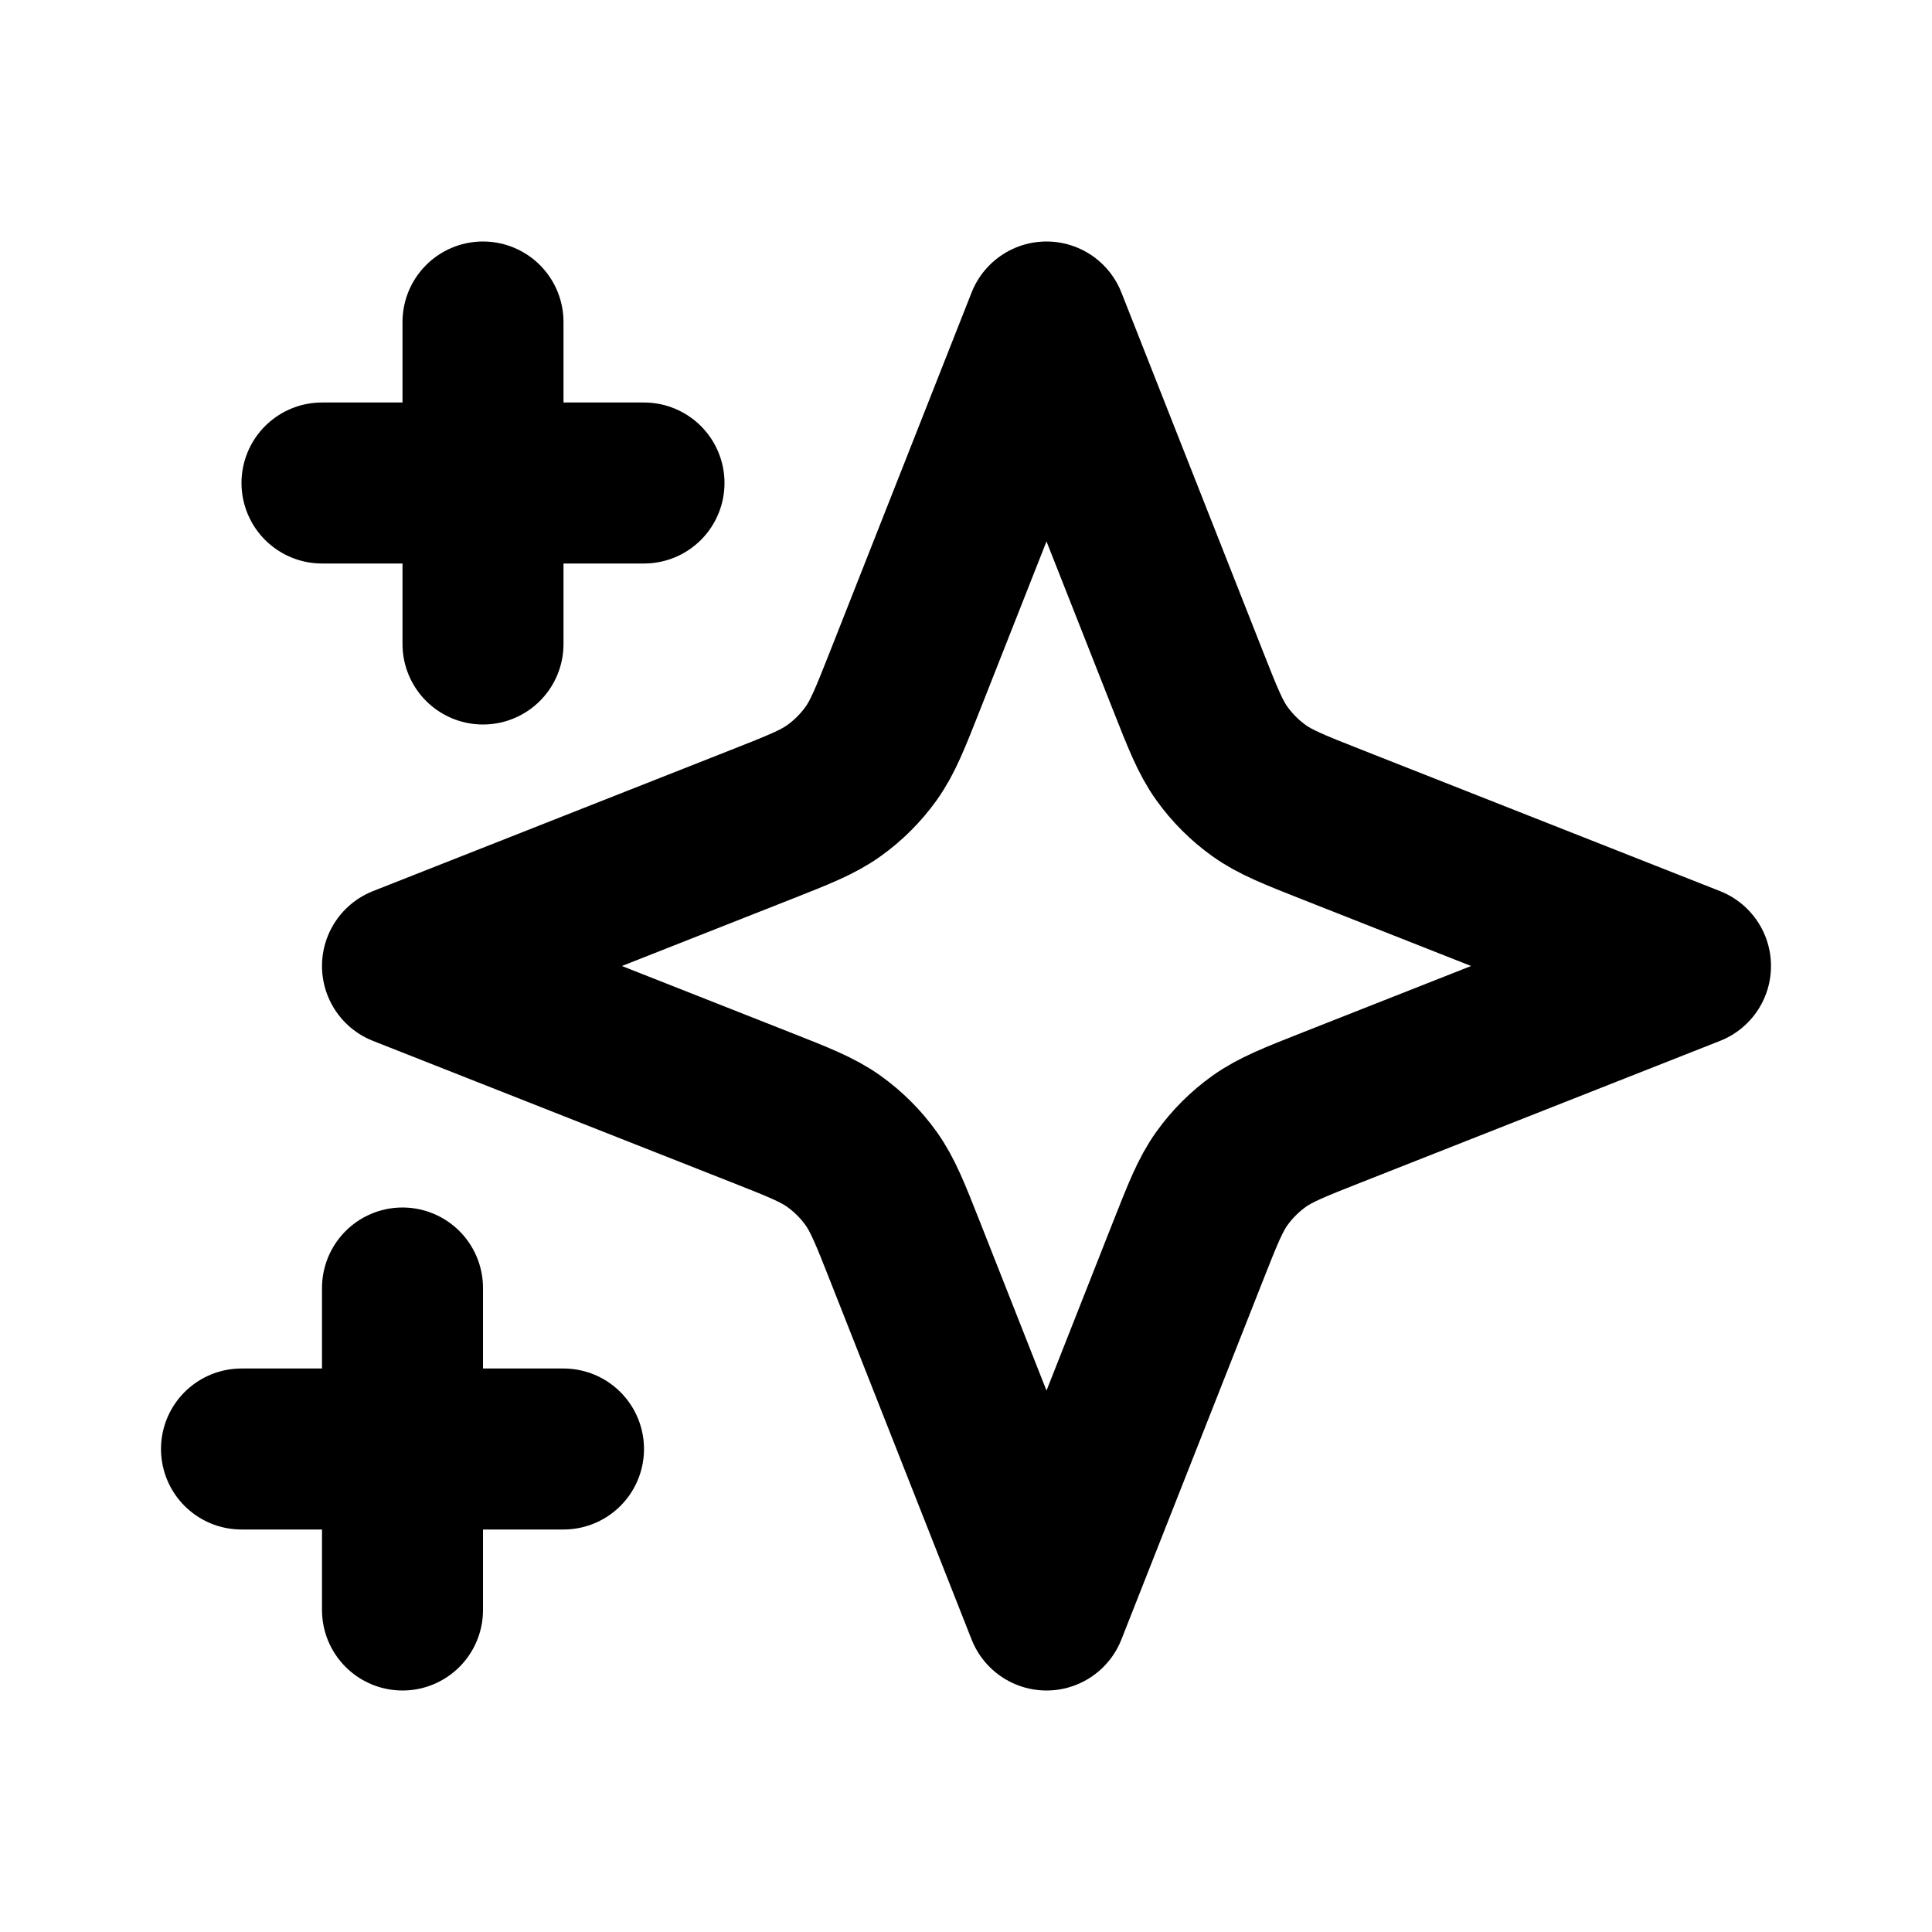
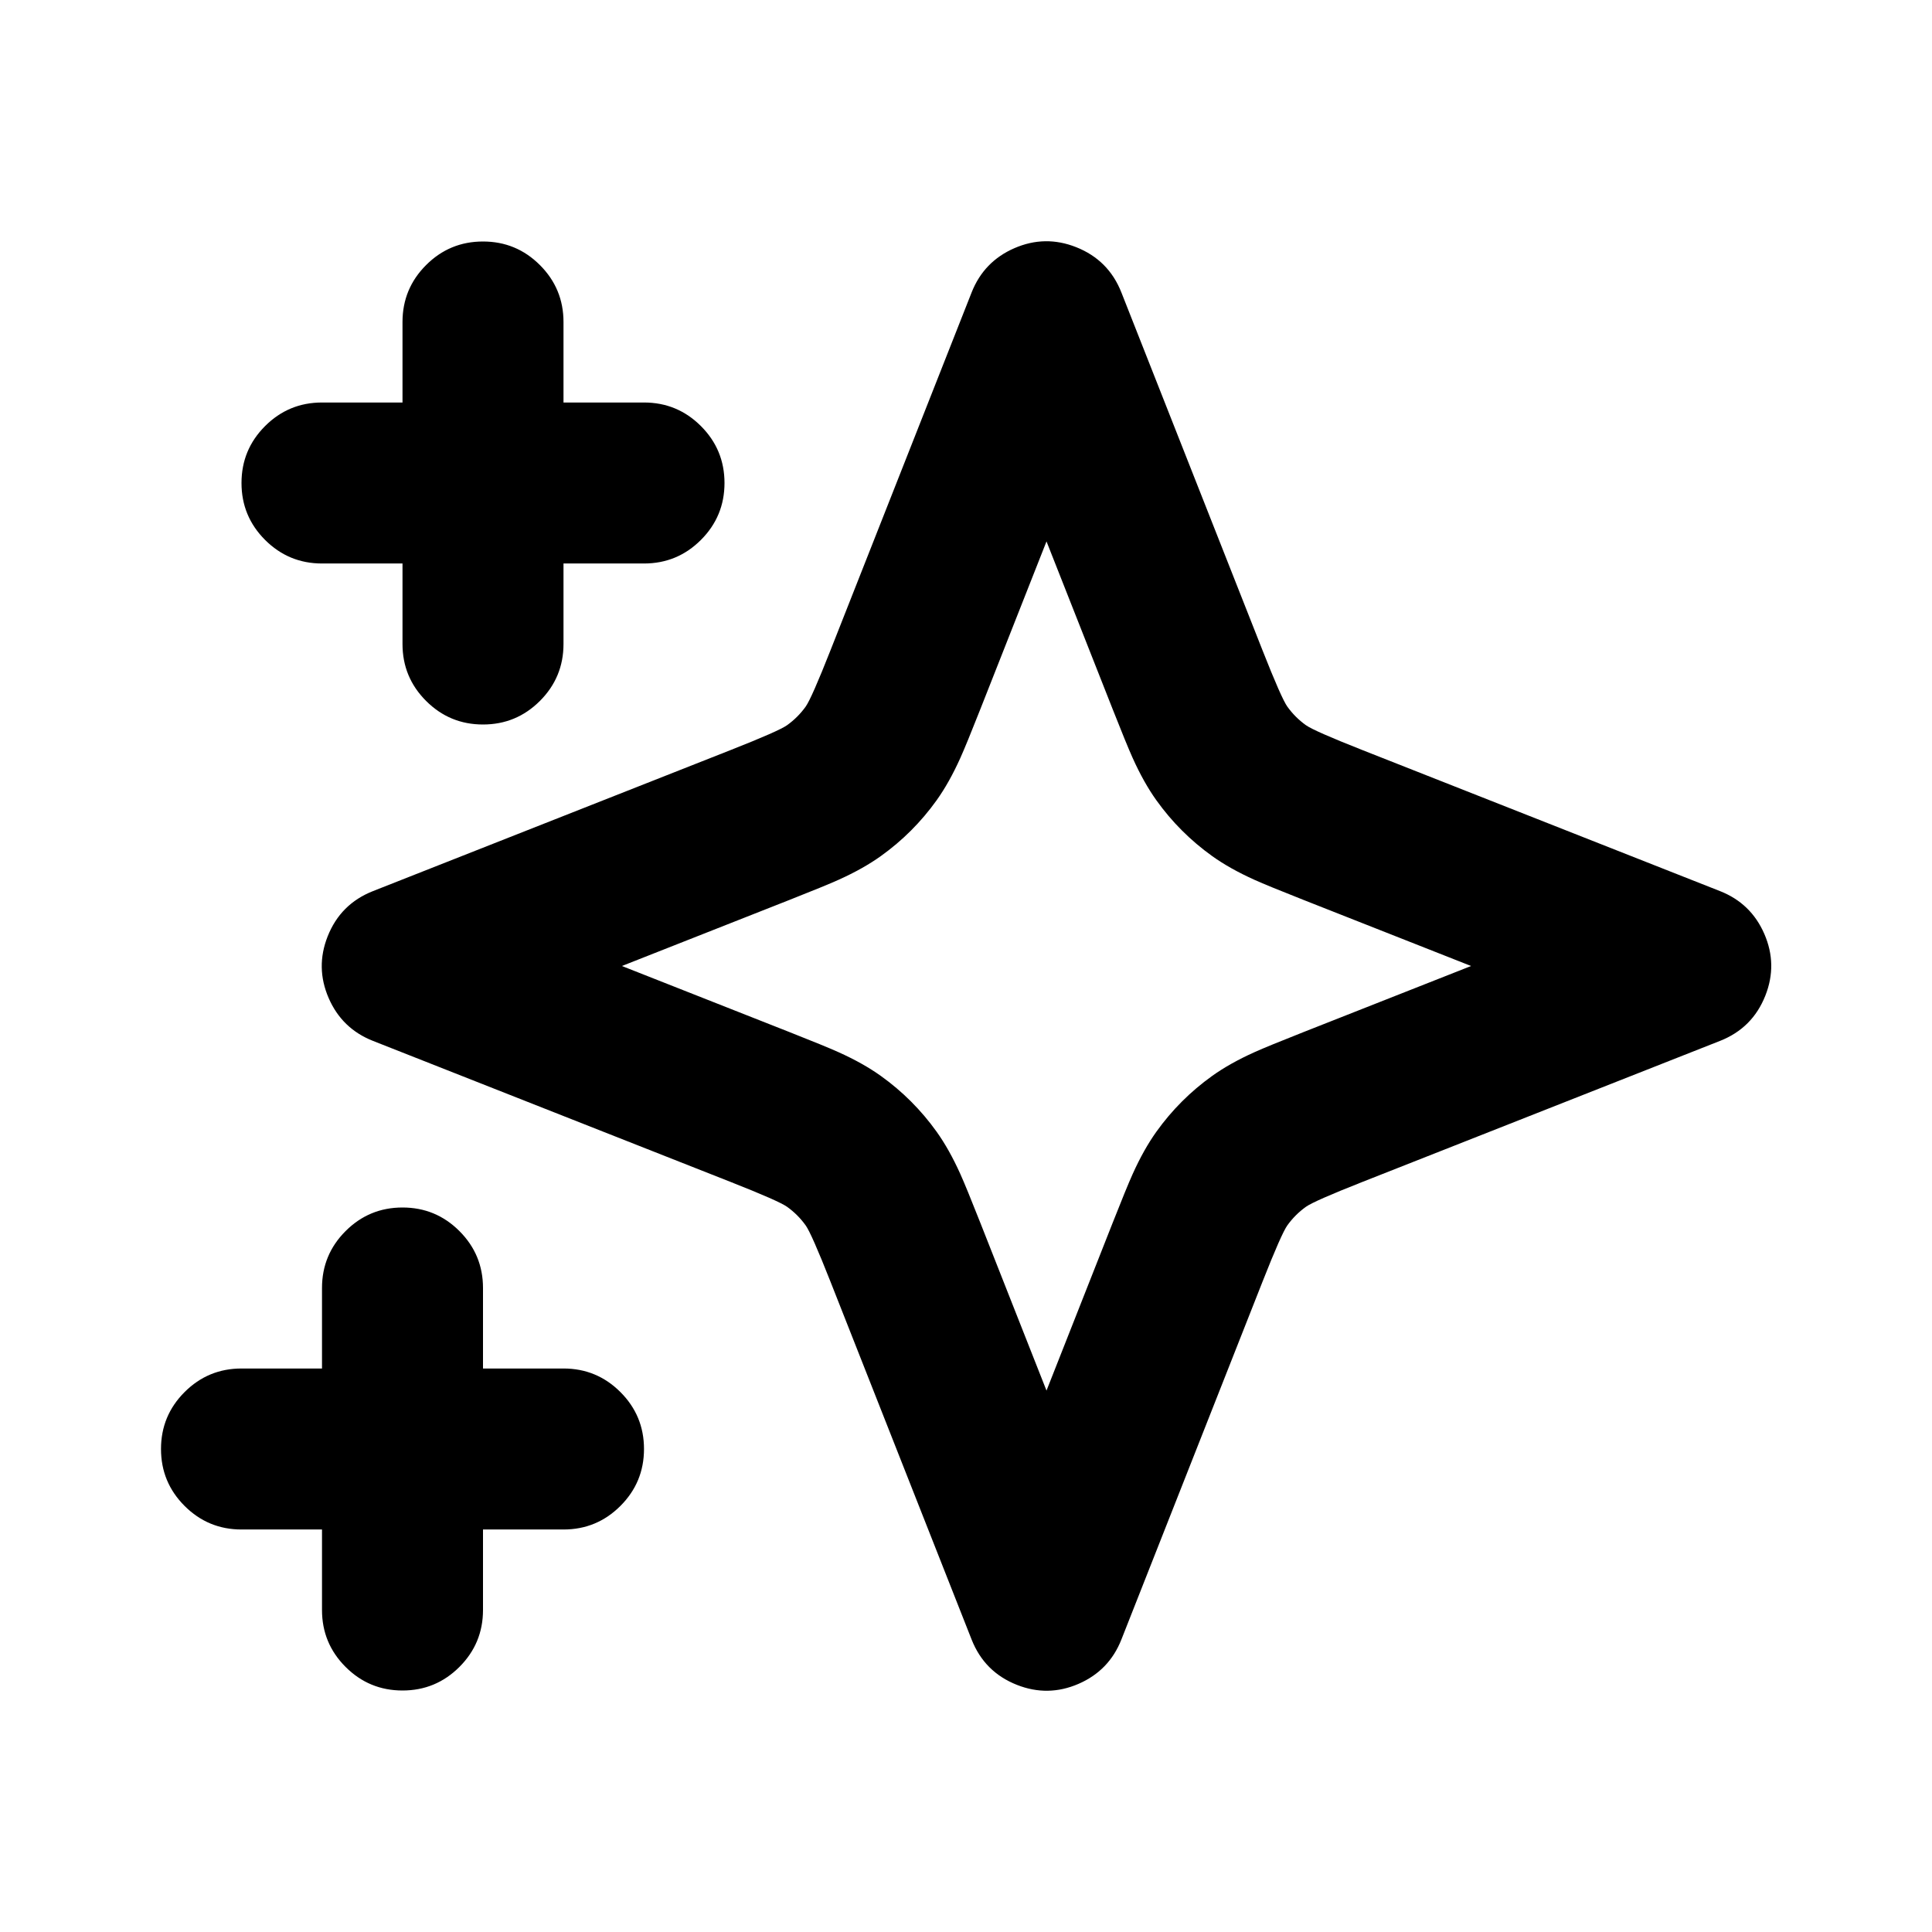
- <svg xmlns="http://www.w3.org/2000/svg" width="800" height="800" viewBox="0 0 800 800" fill="none">
-   <path d="M166.667 533.333V666.667M200 133.333V266.667M233.333 600H100M266.667 200H133.333M433.333 133.333L491.76 281.479C498.023 297.361 501.157 305.302 505.953 311.998C510.203 317.933 515.4 323.13 521.337 327.381C528.03 332.177 535.973 335.31 551.853 341.573L700 400L551.853 458.427C535.973 464.69 528.03 467.823 521.337 472.62C515.4 476.87 510.203 482.067 505.953 488.003C501.157 494.697 498.023 502.64 491.76 518.52L433.333 666.667L374.907 518.52C368.643 502.64 365.51 494.697 360.713 488.003C356.463 482.067 351.267 476.87 345.33 472.62C338.637 467.823 330.694 464.69 314.812 458.427L166.667 400L314.812 341.573C330.694 335.31 338.637 332.177 345.33 327.381C351.267 323.13 356.463 317.933 360.713 311.998C365.51 305.302 368.643 297.361 374.907 281.479L433.333 133.333Z" stroke="black" stroke-width="66.667" stroke-linecap="round" stroke-linejoin="round" />
+ <svg xmlns="http://www.w3.org/2000/svg" width="800" height="800" viewBox="0 0 800 800">
+   <path d="m464.342 121.103 58.427 148.146q7.881 19.984 10.283 23.339 3.21 4.483 7.691 7.691 3.353 2.402 23.34 10.285l148.146 58.427q12.845 5.066 18.345 17.73 5.501 12.664.435 25.508-5.312 13.468-18.78 18.78l-148.146 58.427q-19.986 7.882-23.328 10.277-4.493 3.217-7.699 7.695-2.405 3.357-10.287 23.342l-58.427 148.146q-5.066 12.845-17.73 18.345-12.664 5.5-25.508.435-13.468-5.312-18.78-18.78l-58.426-148.147-.001-.002q-7.883-19.985-10.279-23.328-3.215-4.491-7.691-7.695-3.358-2.406-23.343-10.288l-148.147-58.427q-12.844-5.066-18.344-17.73-5.501-12.664-.435-25.509 5.312-13.467 18.779-18.779l148.145-58.427q19.989-7.882 23.332-10.278 4.489-3.214 7.698-7.695 2.403-3.355 10.286-23.342l58.426-148.145q5.066-12.845 17.73-18.345 12.664-5.501 25.508-.435 13.468 5.312 18.78 18.779Zm-31.009 103.086-27.417 69.52q-5.771 14.631-8.265 20.166-4.611 10.235-9.837 17.53-9.631 13.45-23.068 23.071-7.301 5.231-17.539 9.843-5.534 2.493-20.165 8.263L257.521 400l69.519 27.418q14.633 5.77 20.168 8.263 10.239 4.613 17.525 9.835 13.45 9.628 23.075 23.071 5.231 7.299 9.843 17.536 2.491 5.53 8.262 20.161l.003.007 27.417 69.52 27.418-69.521q5.769-14.628 8.264-20.165 4.612-10.236 9.835-17.527 9.632-13.452 23.069-23.071 7.3-5.233 17.539-9.845 5.533-2.493 20.166-8.264L609.145 400l-69.522-27.418q-14.632-5.771-20.164-8.263-10.238-4.612-17.528-9.836-13.449-9.63-23.077-23.075-5.229-7.3-9.839-17.533-2.497-5.543-8.264-20.166l-27.418-69.52Zm-200-90.856v33.334h33.334q13.807 0 23.57 9.763T300 200q0 13.807-9.763 23.57t-23.57 9.763h-33.334v33.334q0 13.807-9.763 23.57T200 300q-13.807 0-23.57-9.763t-9.763-23.57v-33.334h-33.334q-13.807 0-23.57-9.763T100 200q0-13.807 9.763-23.57t23.57-9.763h33.334v-33.334q0-13.807 9.763-23.57T200 100q13.807 0 23.57 9.763t9.763 23.57Zm-33.333 400v33.334h33.333q13.807 0 23.57 9.763t9.763 23.57q0 13.807-9.763 23.57t-23.57 9.763H200v33.334q0 13.807-9.763 23.57T166.667 700q-13.807 0-23.57-9.763t-9.763-23.57v-33.334H100q-13.807 0-23.57-9.763T66.667 600q0-13.807 9.763-23.57t23.57-9.763h33.334v-33.334q0-13.807 9.763-23.57t23.57-9.763q13.807 0 23.57 9.763t9.763 23.57Z" />
</svg>
